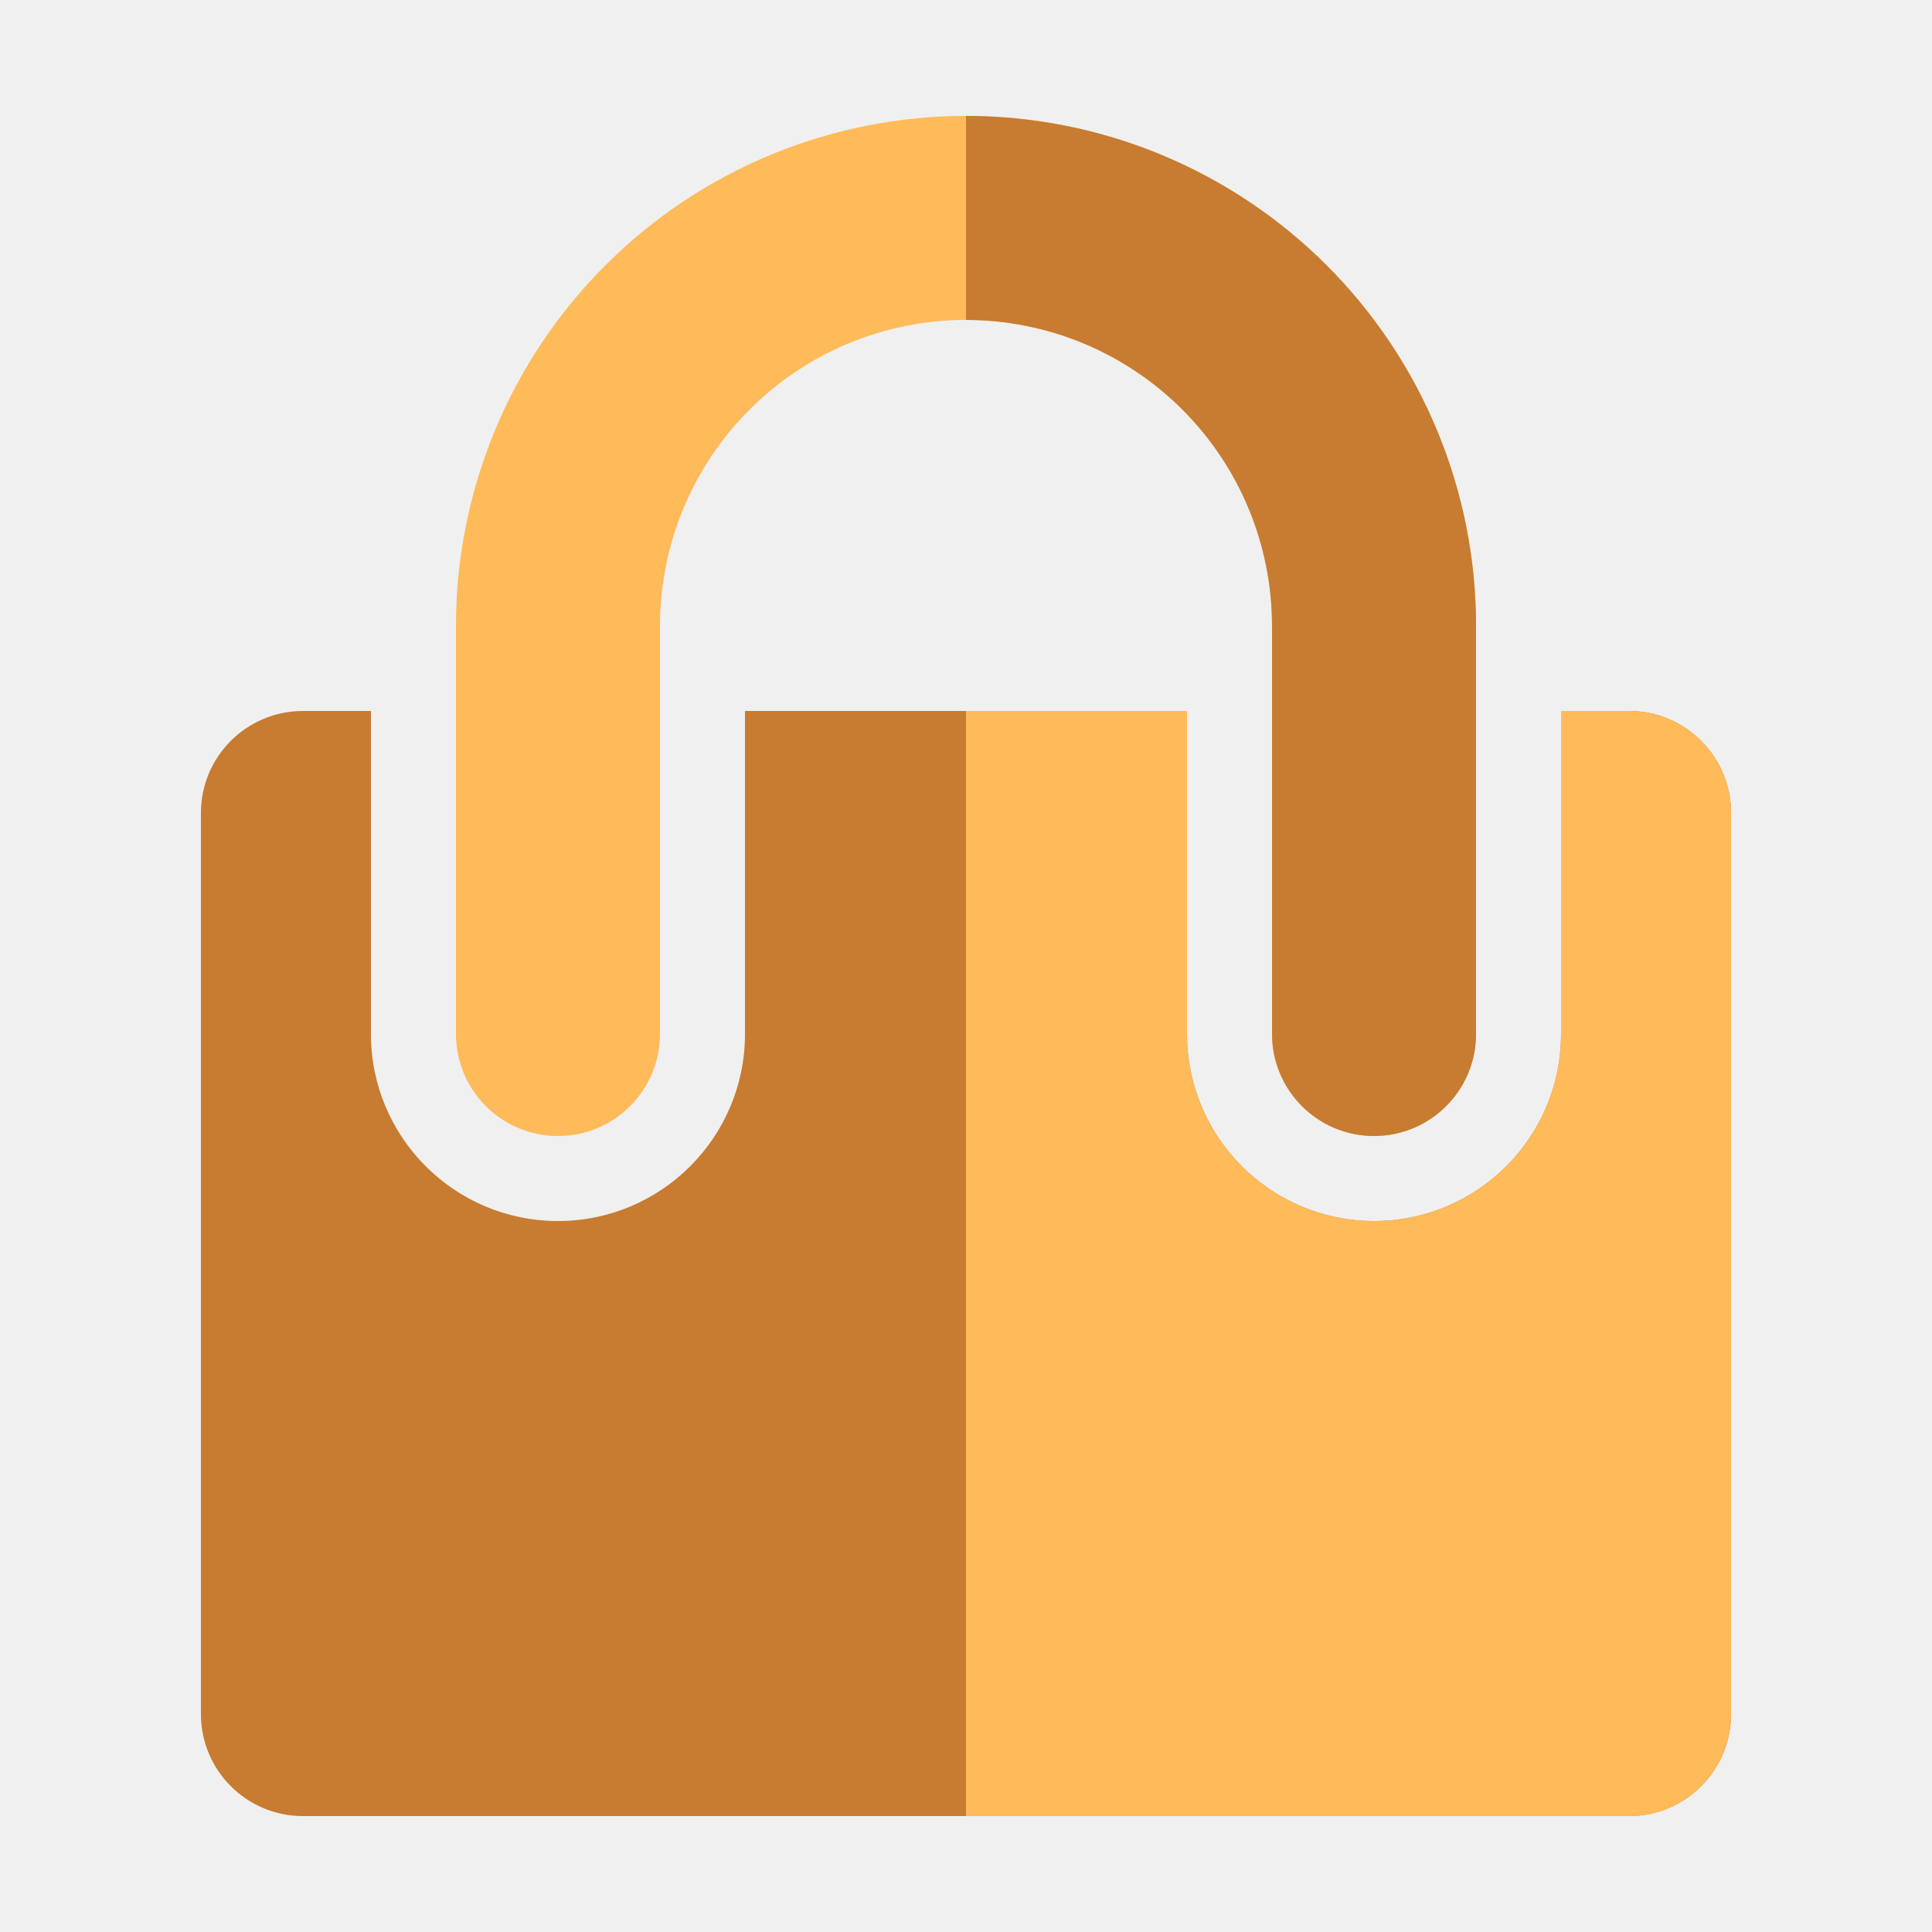
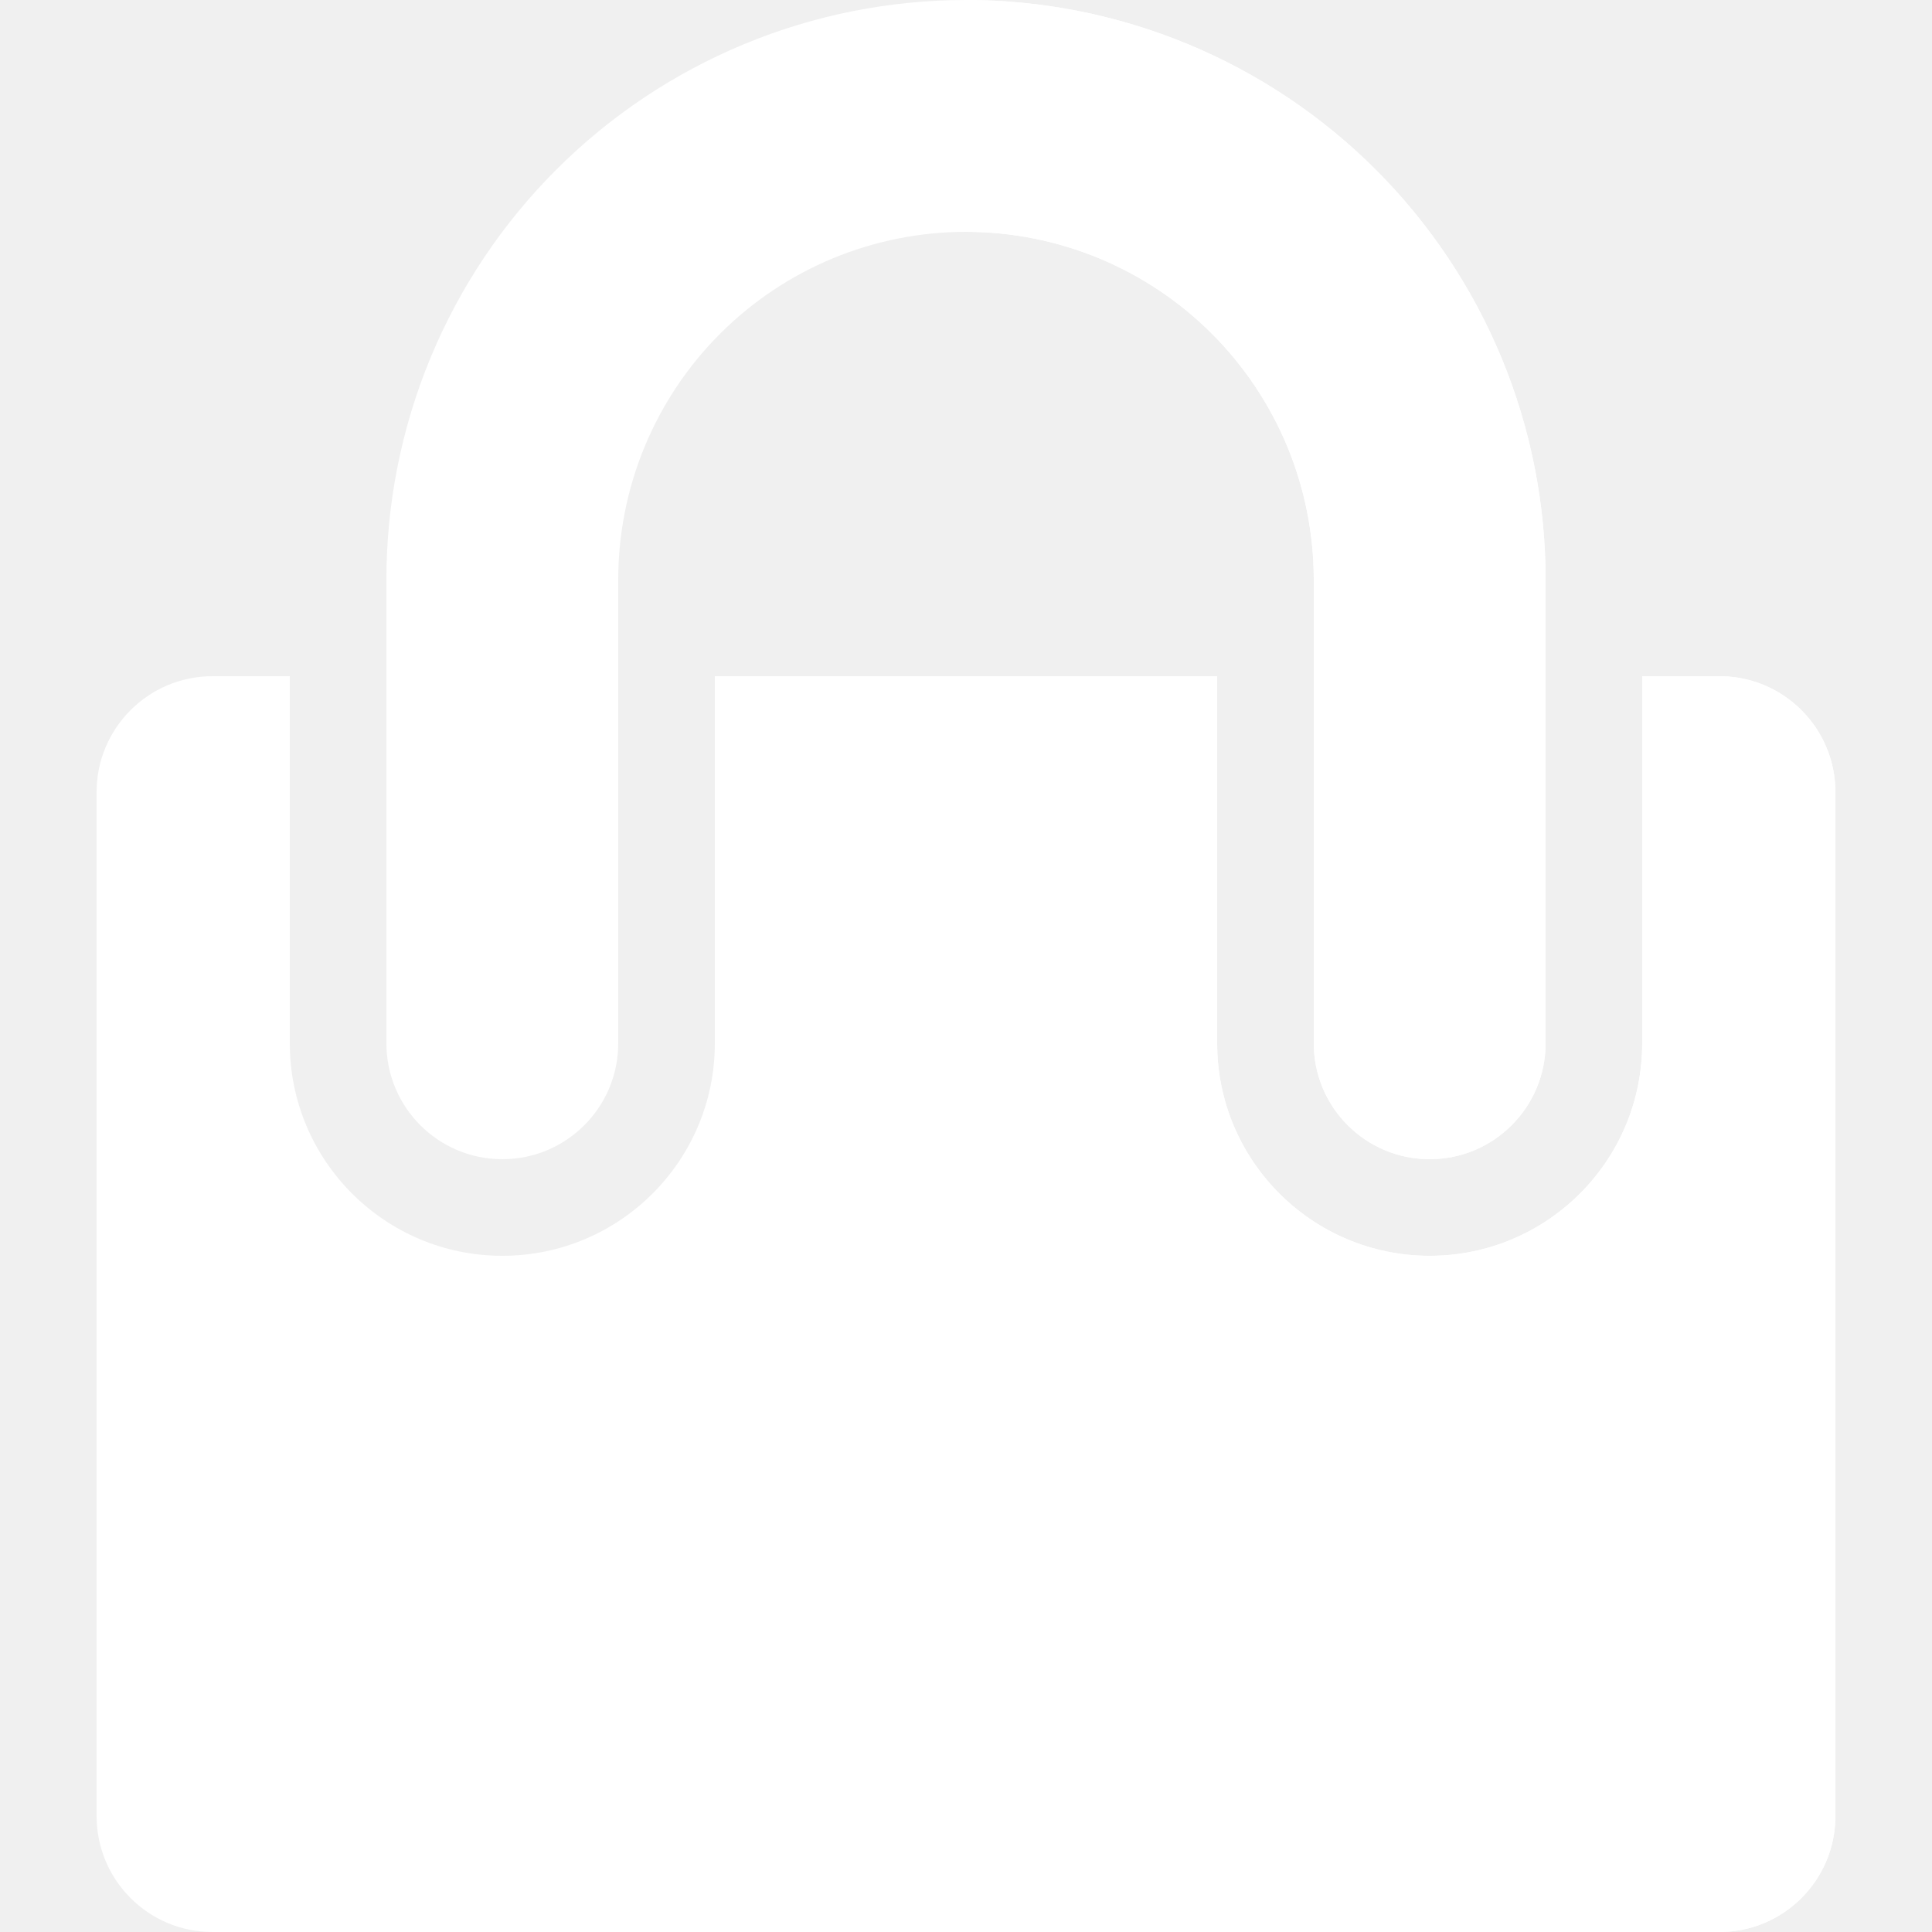
<svg xmlns="http://www.w3.org/2000/svg" width="100" height="100" viewBox="0 0 100 100" fill="none">
-   <path d="M19.2 53.52C19.2 58.866 23.534 63.2 28.88 63.2C34.226 63.2 38.56 58.866 38.56 53.52V36.8H61.44V53.52C61.44 58.866 65.774 63.2 71.12 63.2C76.466 63.2 80.8 58.866 80.8 53.52V36.8H84.32C87.236 36.8 89.6 39.164 89.6 42.08V88.72C89.6 91.636 87.236 94 84.32 94H15.68C12.764 94 10.4 91.636 10.4 88.72V42.08C10.4 39.164 12.764 36.8 15.68 36.8H19.2V53.52Z" fill="#C77C31" />
-   <path d="M61.44 53.52C61.44 58.866 65.774 63.2 71.12 63.2C76.466 63.2 80.8 58.866 80.8 53.52V36.8H84.32C87.236 36.8 89.6 39.164 89.6 42.08V88.72C89.6 91.636 87.236 94 84.32 94H50V36.8H61.44V53.52Z" fill="#FFBA59" />
-   <path d="M76.4 53.52C76.4 56.436 74.036 58.8 71.12 58.8C68.204 58.8 65.84 56.436 65.84 53.52V32.4C65.84 30.32 65.43 28.26 64.634 26.338C63.838 24.416 62.671 22.671 61.2 21.2C59.73 19.729 57.984 18.562 56.062 17.766C54.14 16.97 52.08 16.56 50 16.56C47.92 16.56 45.86 16.97 43.938 17.766C42.016 18.562 40.271 19.729 38.8 21.2C37.329 22.671 36.162 24.416 35.366 26.338C34.57 28.26 34.16 30.32 34.16 32.4V53.52C34.16 56.436 31.796 58.8 28.88 58.8C25.964 58.8 23.6 56.436 23.6 53.52V32.4C23.6 28.933 24.283 25.5 25.609 22.297C26.936 19.094 28.881 16.184 31.333 13.733C33.784 11.281 36.694 9.336 39.897 8.009C43.1 6.683 46.533 6 50 6C53.467 6 56.9 6.683 60.103 8.009C63.306 9.336 66.216 11.281 68.667 13.733C71.119 16.184 73.064 19.094 74.391 22.297C75.718 25.5 76.4 28.933 76.4 32.4V53.52Z" fill="#FFBA59" />
-   <path d="M50 6C53.467 6 56.9 6.683 60.103 8.009C63.306 9.336 66.216 11.281 68.667 13.733C71.119 16.184 73.064 19.094 74.391 22.297C75.718 25.5 76.4 28.933 76.4 32.4V53.52C76.4 56.436 74.036 58.8 71.12 58.8C68.204 58.8 65.84 56.436 65.84 53.52V32.4C65.84 30.32 65.43 28.26 64.634 26.338C63.838 24.416 62.671 22.671 61.2 21.2C59.729 19.729 57.984 18.562 56.062 17.766C54.14 16.97 52.08 16.56 50 16.56V6Z" fill="#C77C31" />
+   <path d="M15 54C15 60.075 19.925 65 26 65C32.075 65 37 60.075 37 54V35H63V54C63 60.075 67.925 65 74 65C80.075 65 85 60.075 85 54V35H89C92.314 35 95 37.686 95 41V94C95 97.314 92.314 100 89 100H11C7.686 100 5 97.314 5 94V41C5 37.686 7.686 35 11 35H15V54Z" fill="white" />
+   <path d="M63 54C63 60.075 67.925 65 74 65C80.075 65 85 60.075 85 54V35H89C92.314 35 95 37.686 95 41V94C95 97.314 92.314 100 89 100H50V35H63V54Z" fill="white" />
+   <path d="M80 54C80 57.314 77.314 60 74 60C70.686 60 68 57.314 68 54V30C68 27.636 67.534 25.295 66.63 23.111C65.725 20.928 64.399 18.944 62.727 17.273C61.056 15.601 59.072 14.275 56.889 13.37C54.705 12.466 52.364 12 50 12C47.636 12 45.295 12.466 43.111 13.37C40.928 14.275 38.944 15.601 37.273 17.273C35.601 18.944 34.275 20.928 33.37 23.111C32.465 25.295 32 27.636 32 30V54C32 57.314 29.314 60 26 60C22.686 60 20 57.314 20 54V30C20 26.06 20.776 22.159 22.283 18.52C23.791 14.88 26.001 11.573 28.787 8.787C31.573 6.001 34.88 3.791 38.52 2.283C42.159 0.776 46.06 1.72205e-07 50 0C53.94 0 57.841 0.776 61.48 2.283C65.12 3.791 68.427 6.001 71.213 8.787C73.999 11.573 76.209 14.88 77.717 18.52C79.224 22.159 80 26.06 80 30V54Z" fill="white" />
+   <path d="M50 0C53.94 0 57.841 0.776 61.48 2.283C65.12 3.791 68.427 6.001 71.213 8.787C73.999 11.573 76.209 14.88 77.717 18.52C79.224 22.159 80 26.06 80 30V54C80 57.314 77.314 60 74 60C70.686 60 68 57.314 68 54V30C68 27.636 67.534 25.295 66.63 23.111C65.725 20.928 64.399 18.944 62.727 17.273C61.056 15.601 59.072 14.275 56.889 13.37C54.705 12.466 52.364 12 50 12V0Z" fill="white" />
</svg>
